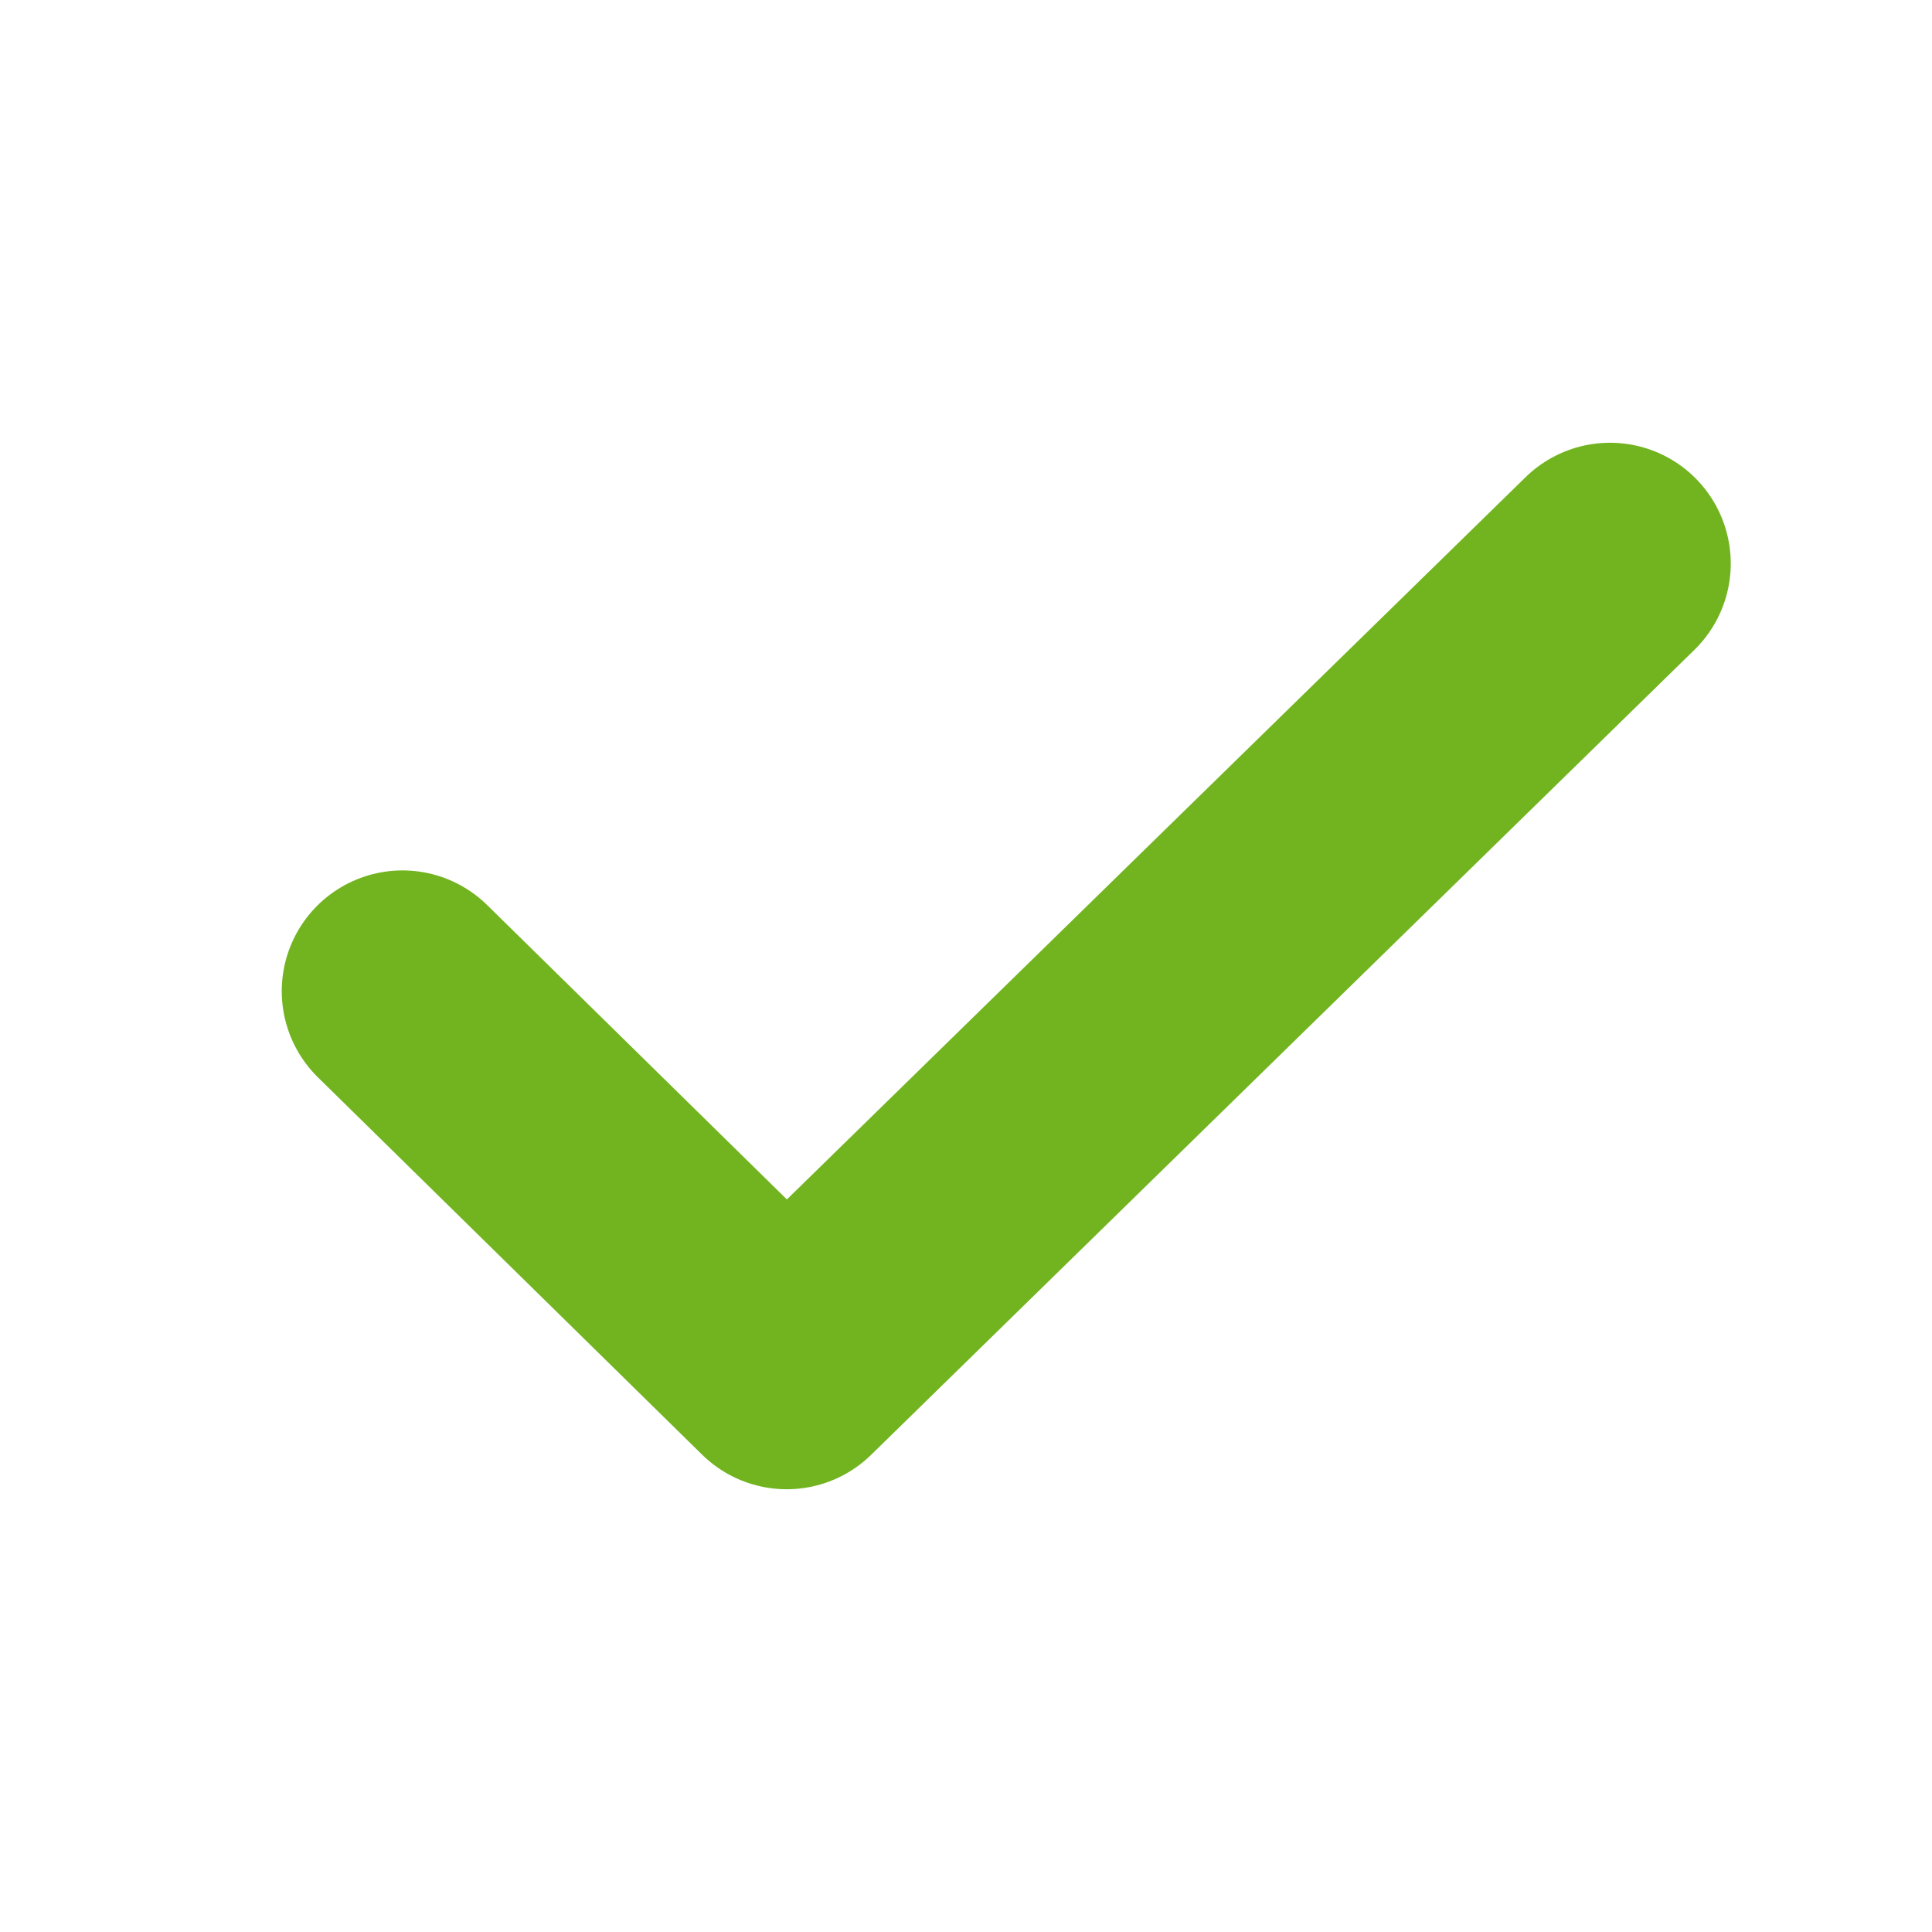
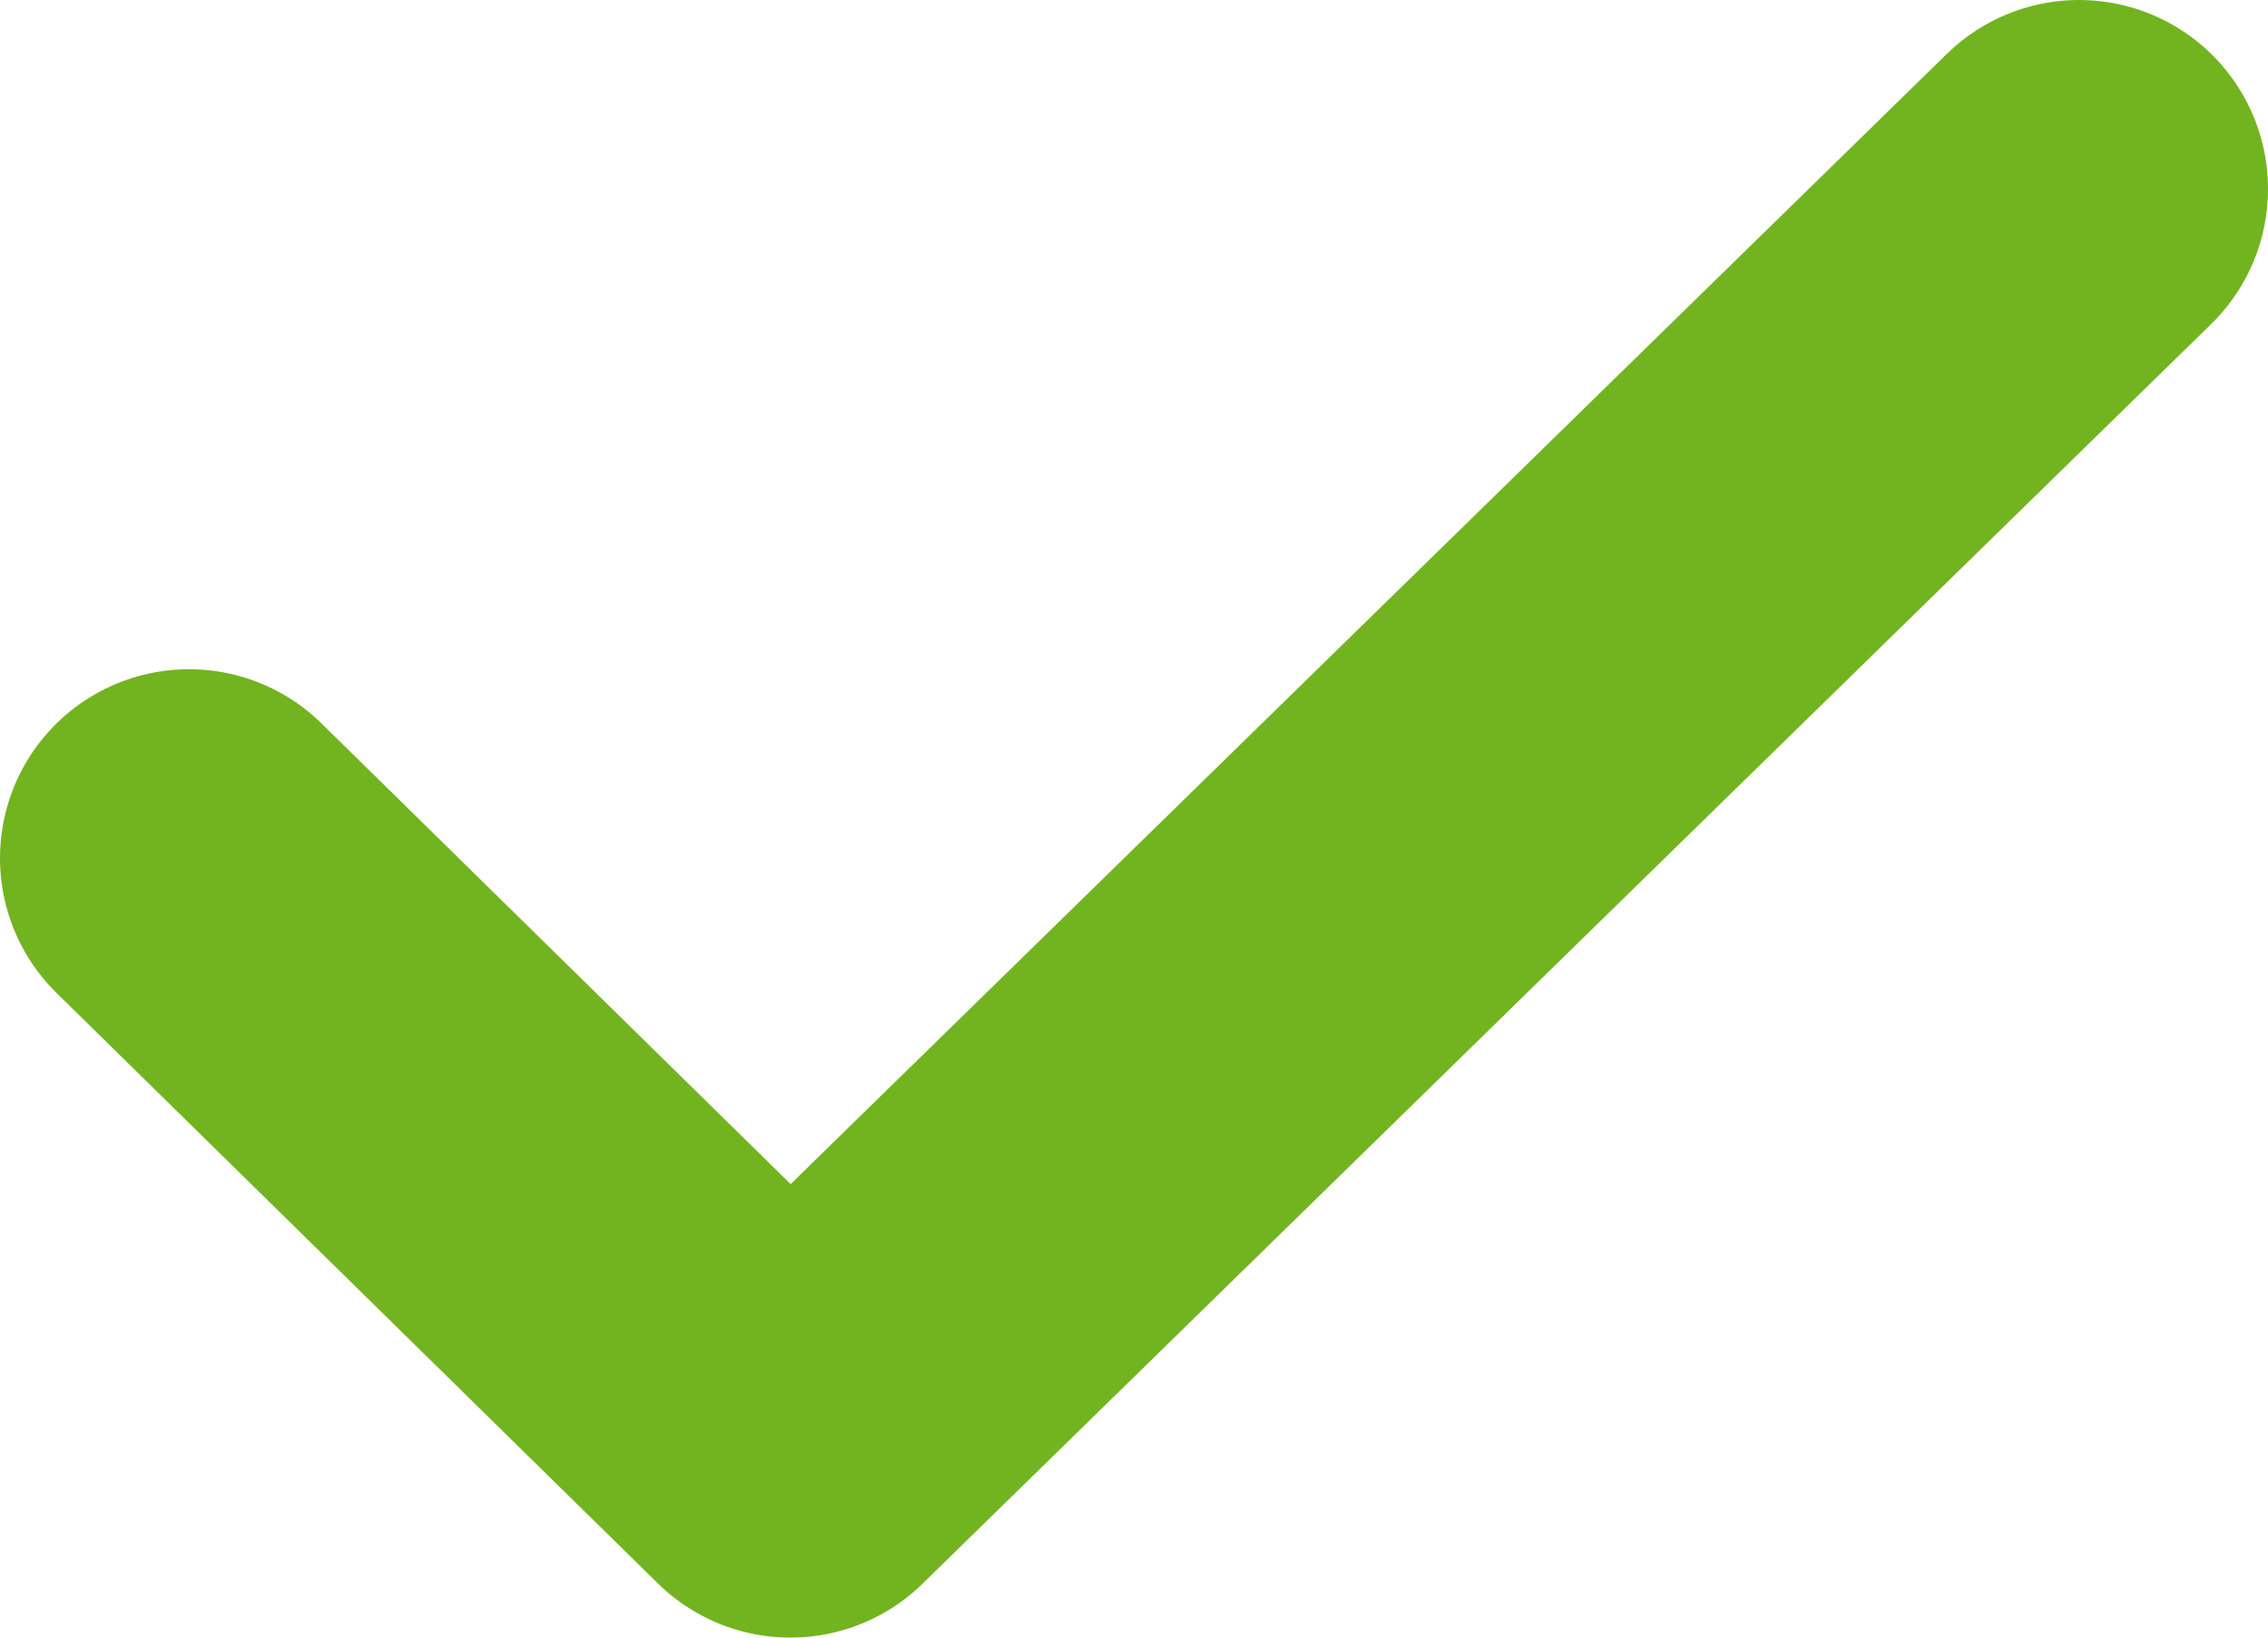
- <svg xmlns="http://www.w3.org/2000/svg" width="36" height="36" viewBox="0 0 36 36" fill="none">
+ <svg xmlns="http://www.w3.org/2000/svg" fill="none" viewBox="5.25 8.25 27 19.5">
  <g id="CT/linear/check">
    <path id="Vector" d="M7.5 18.469L14.659 25.5L30 10.5" stroke="#72B41F" stroke-width="4.5" stroke-linecap="round" stroke-linejoin="round" />
  </g>
</svg>
